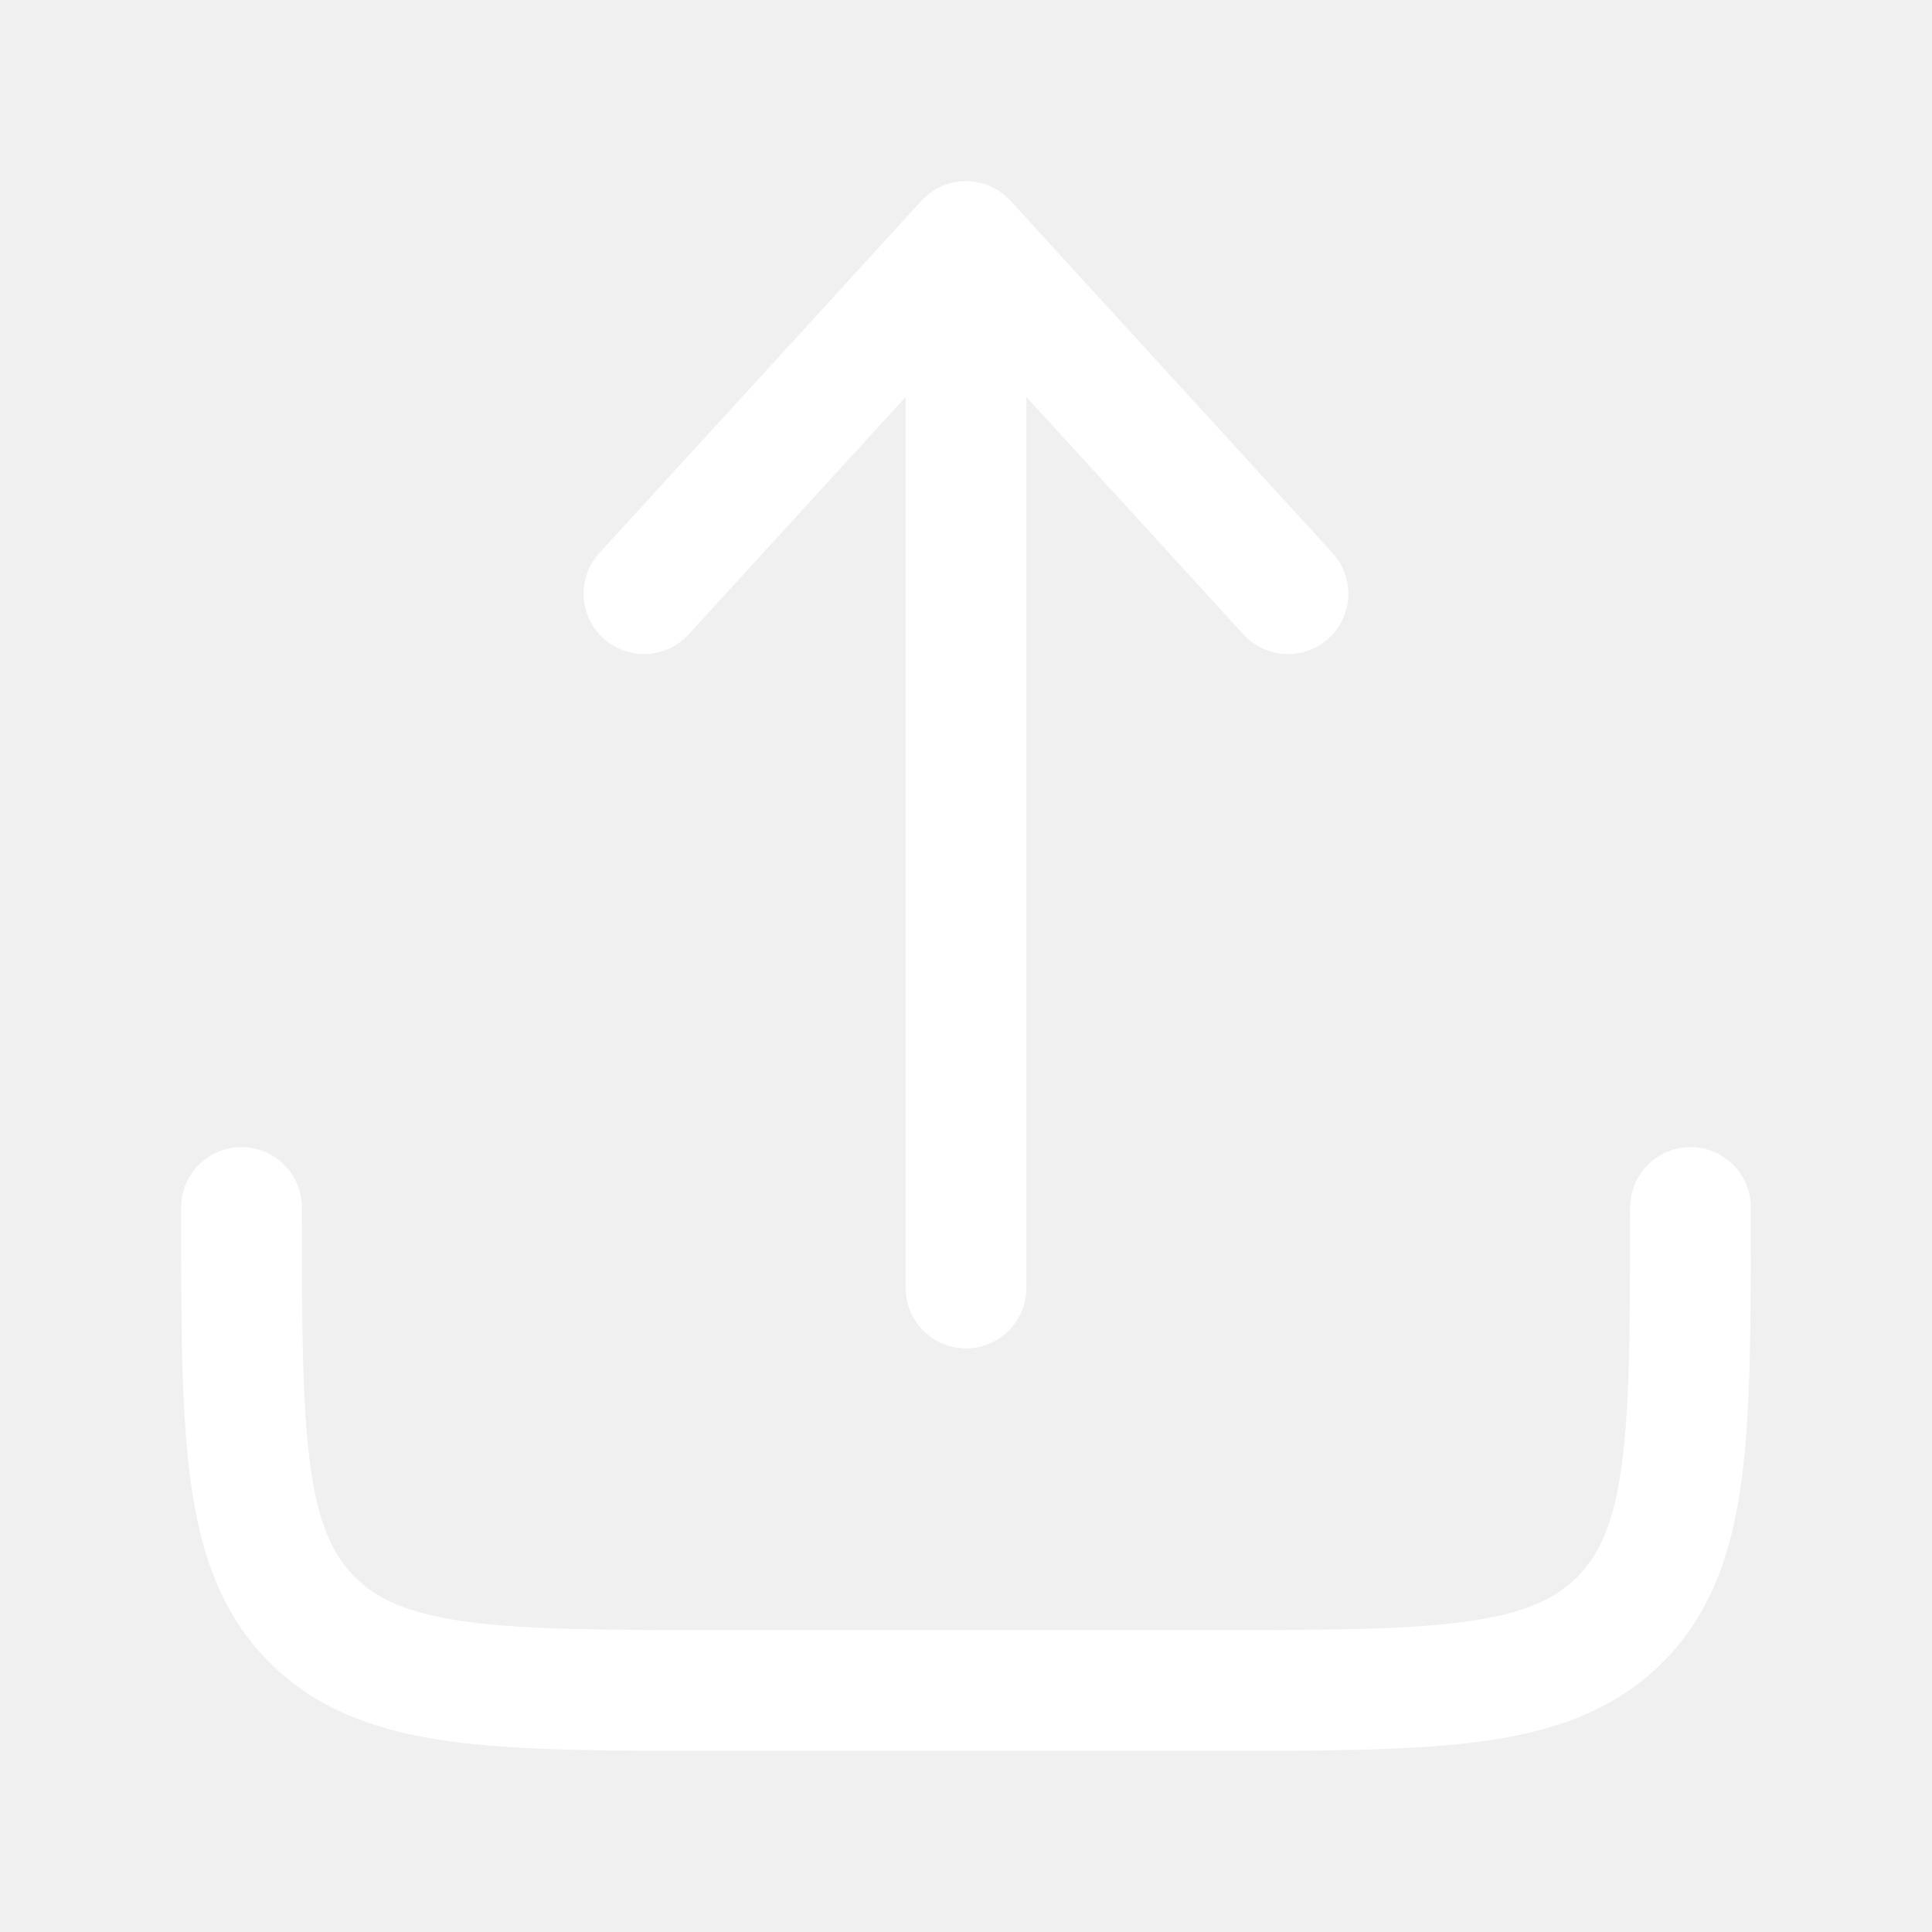
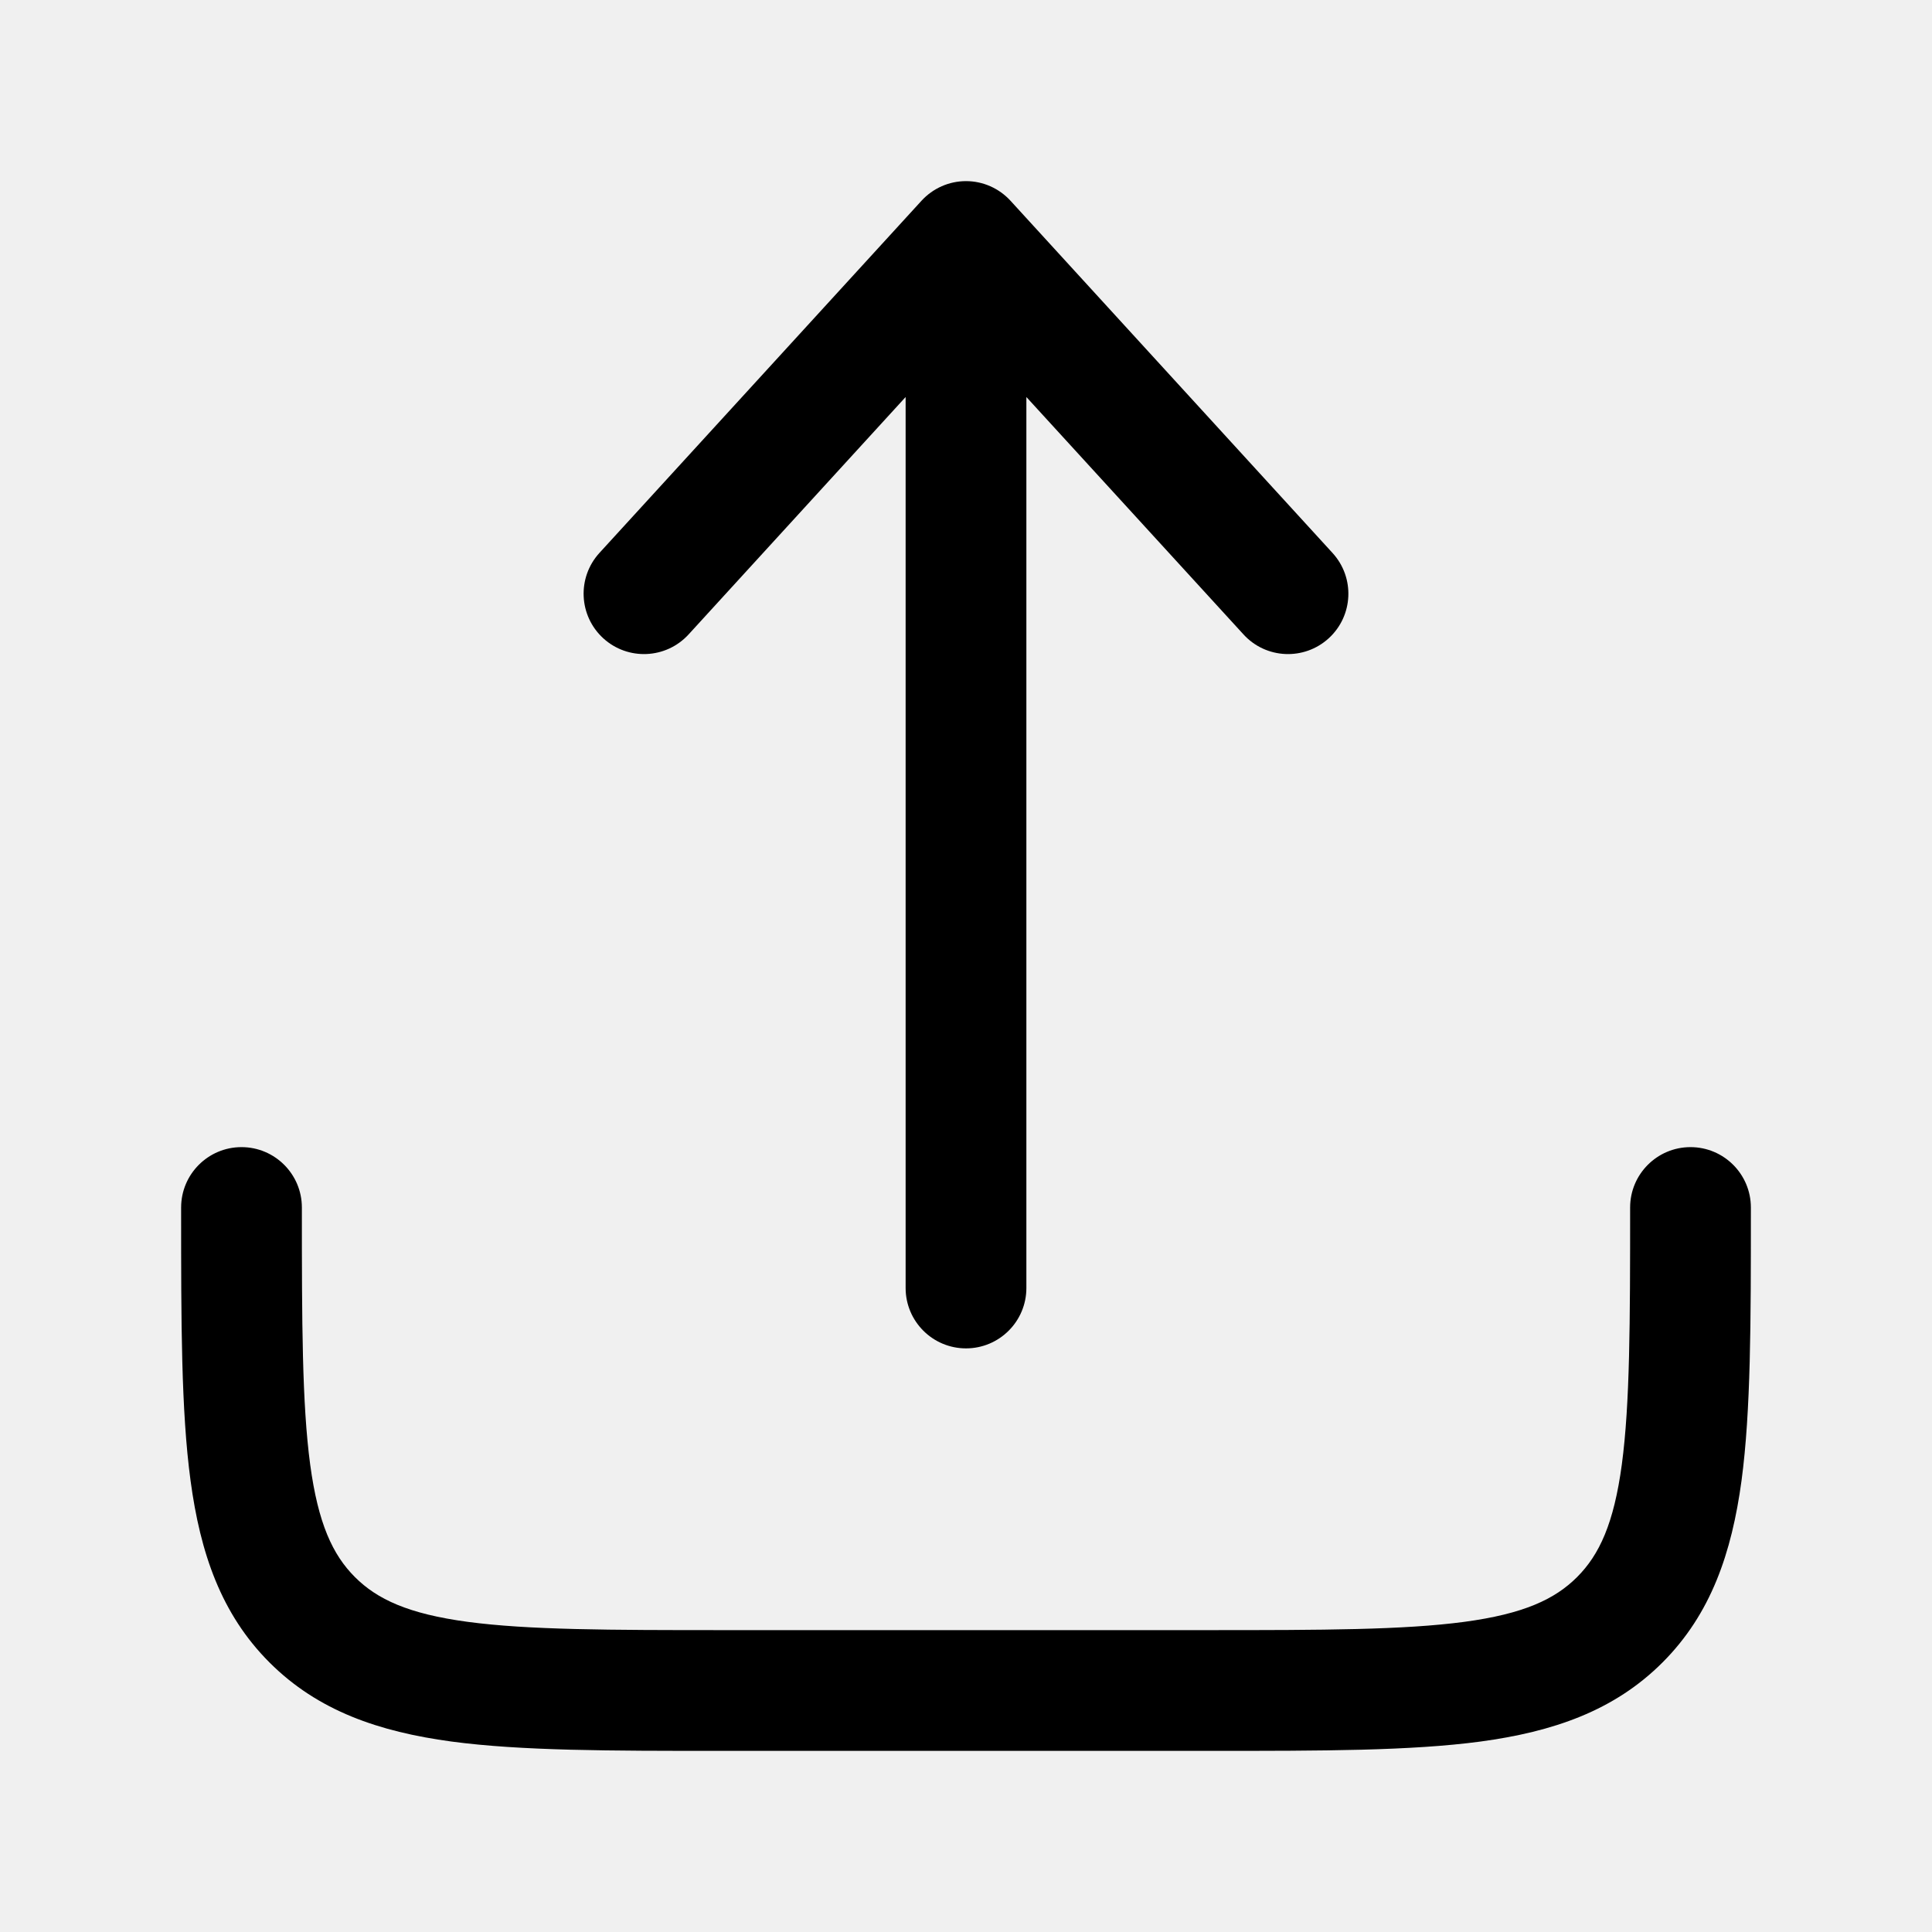
<svg xmlns="http://www.w3.org/2000/svg" width="800px" height="800px" viewBox="0 0 24 24" fill="none">
-   <path d="M12.553 2.494C12.411 2.339 12.211 2.25 12 2.25C11.789 2.25 11.589 2.339 11.447 2.494L7.446 6.869C7.167 7.175 7.188 7.649 7.494 7.929C7.8 8.208 8.274 8.187 8.554 7.881L11.25 4.932V16C11.25 16.414 11.586 16.75 12 16.75C12.414 16.75 12.75 16.414 12.75 16V4.932L15.447 7.881C15.726 8.187 16.2 8.208 16.506 7.929C16.812 7.649 16.833 7.175 16.553 6.869L12.553 2.494Z" fill="#ffffff" />
-   <path d="M3.75 15C3.75 14.586 3.414 14.25 3 14.25C2.586 14.25 2.25 14.586 2.25 15V15.055C2.25 16.422 2.25 17.525 2.367 18.392C2.488 19.292 2.746 20.05 3.348 20.652C3.95 21.254 4.708 21.512 5.608 21.634C6.475 21.75 7.578 21.75 8.945 21.75H15.055C16.422 21.75 17.525 21.75 18.392 21.634C19.292 21.512 20.05 21.254 20.652 20.652C21.254 20.05 21.512 19.292 21.634 18.392C21.75 17.525 21.75 16.422 21.75 15.055V15C21.75 14.586 21.414 14.25 21 14.25C20.586 14.25 20.25 14.586 20.25 15C20.25 16.435 20.248 17.436 20.147 18.192C20.048 18.926 19.868 19.314 19.591 19.591C19.314 19.868 18.926 20.048 18.192 20.147C17.436 20.248 16.435 20.25 15 20.25H9C7.565 20.25 6.563 20.248 5.808 20.147C5.074 20.048 4.686 19.868 4.409 19.591C4.132 19.314 3.952 18.926 3.853 18.192C3.752 17.436 3.75 16.435 3.75 15Z" fill="#ffffff" />
+   <path d="M12.553 2.494C12.411 2.339 12.211 2.25 12 2.25C11.789 2.25 11.589 2.339 11.447 2.494L7.446 6.869C7.167 7.175 7.188 7.649 7.494 7.929C7.8 8.208 8.274 8.187 8.554 7.881L11.25 4.932V16C11.25 16.414 11.586 16.75 12 16.75C12.414 16.75 12.75 16.414 12.75 16V4.932L15.447 7.881C15.726 8.187 16.2 8.208 16.506 7.929C16.812 7.649 16.833 7.175 16.553 6.869L12.553 2.494Z" fill="#000000" />
+   <path d="M3.75 15C3.75 14.586 3.414 14.25 3 14.25C2.586 14.25 2.25 14.586 2.25 15V15.055C2.25 16.422 2.25 17.525 2.367 18.392C2.488 19.292 2.746 20.05 3.348 20.652C3.95 21.254 4.708 21.512 5.608 21.634C6.475 21.75 7.578 21.75 8.945 21.75H15.055C16.422 21.75 17.525 21.75 18.392 21.634C19.292 21.512 20.05 21.254 20.652 20.652C21.254 20.05 21.512 19.292 21.634 18.392C21.75 17.525 21.75 16.422 21.75 15.055V15C21.75 14.586 21.414 14.25 21 14.25C20.586 14.25 20.25 14.586 20.25 15C20.25 16.435 20.248 17.436 20.147 18.192C20.048 18.926 19.868 19.314 19.591 19.591C19.314 19.868 18.926 20.048 18.192 20.147C17.436 20.248 16.435 20.25 15 20.25H9C7.565 20.25 6.563 20.248 5.808 20.147C5.074 20.048 4.686 19.868 4.409 19.591C4.132 19.314 3.952 18.926 3.853 18.192C3.752 17.436 3.75 16.435 3.75 15Z" fill="#000000" />
</svg>
